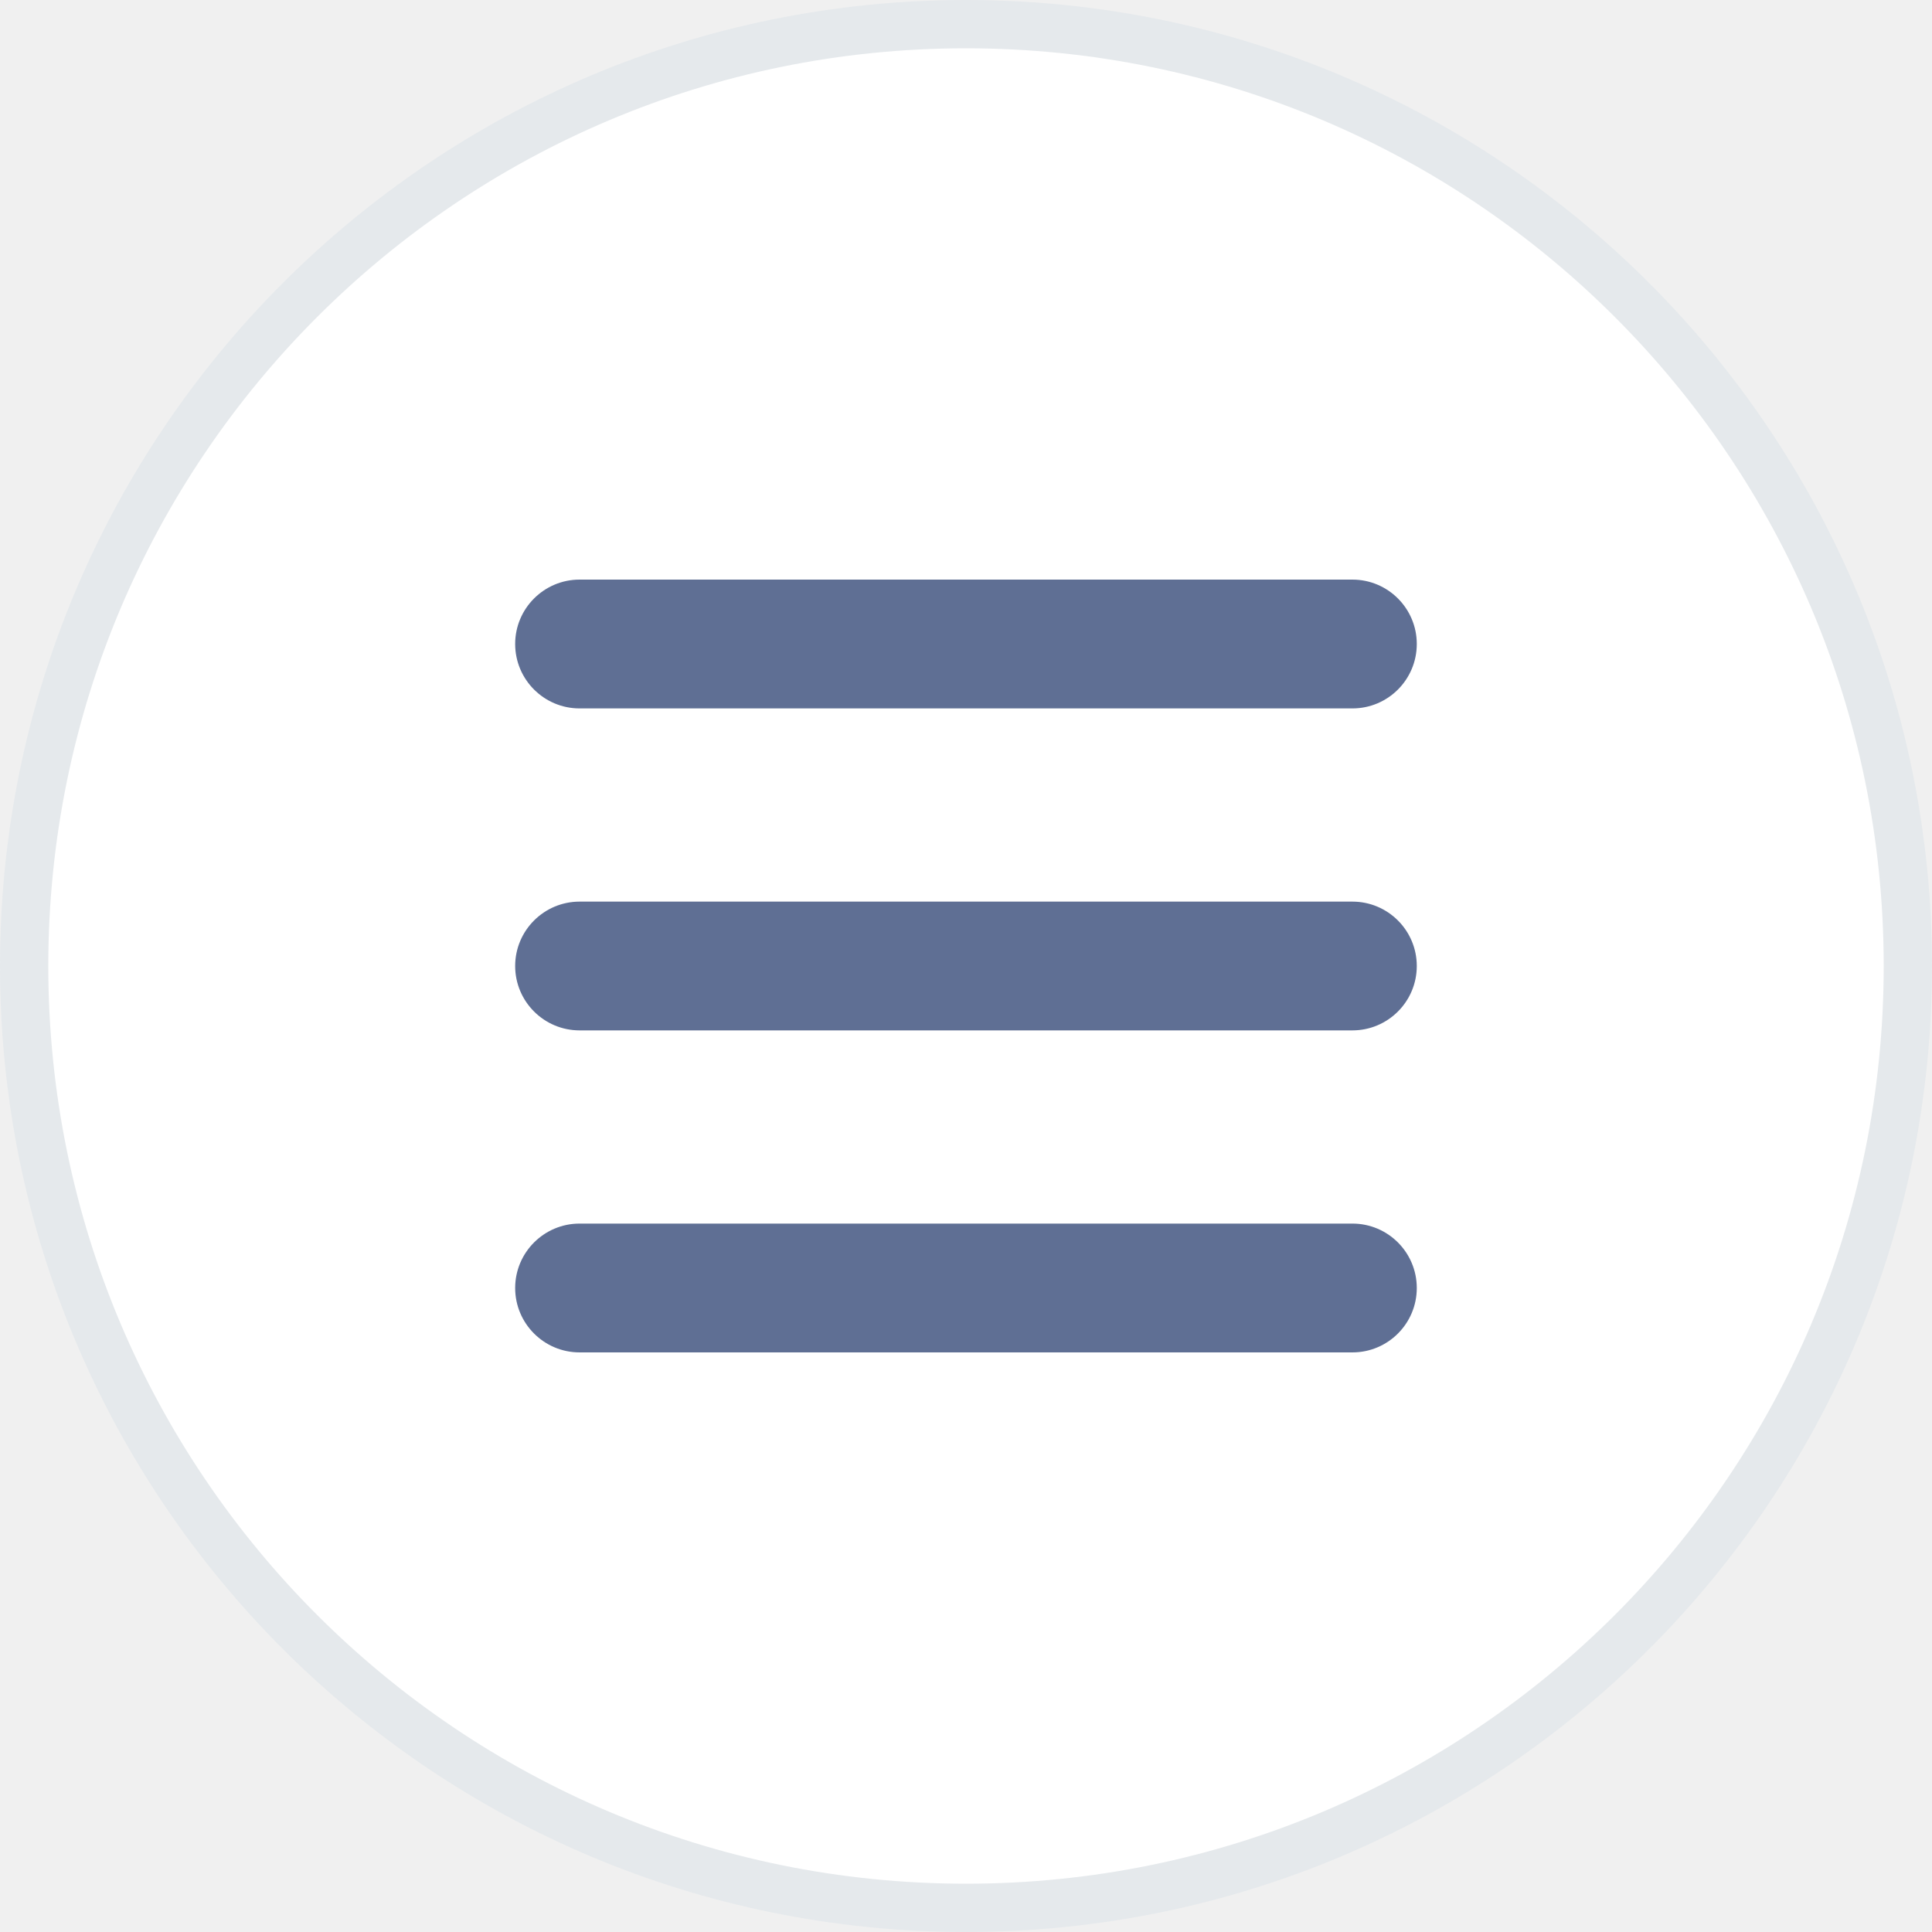
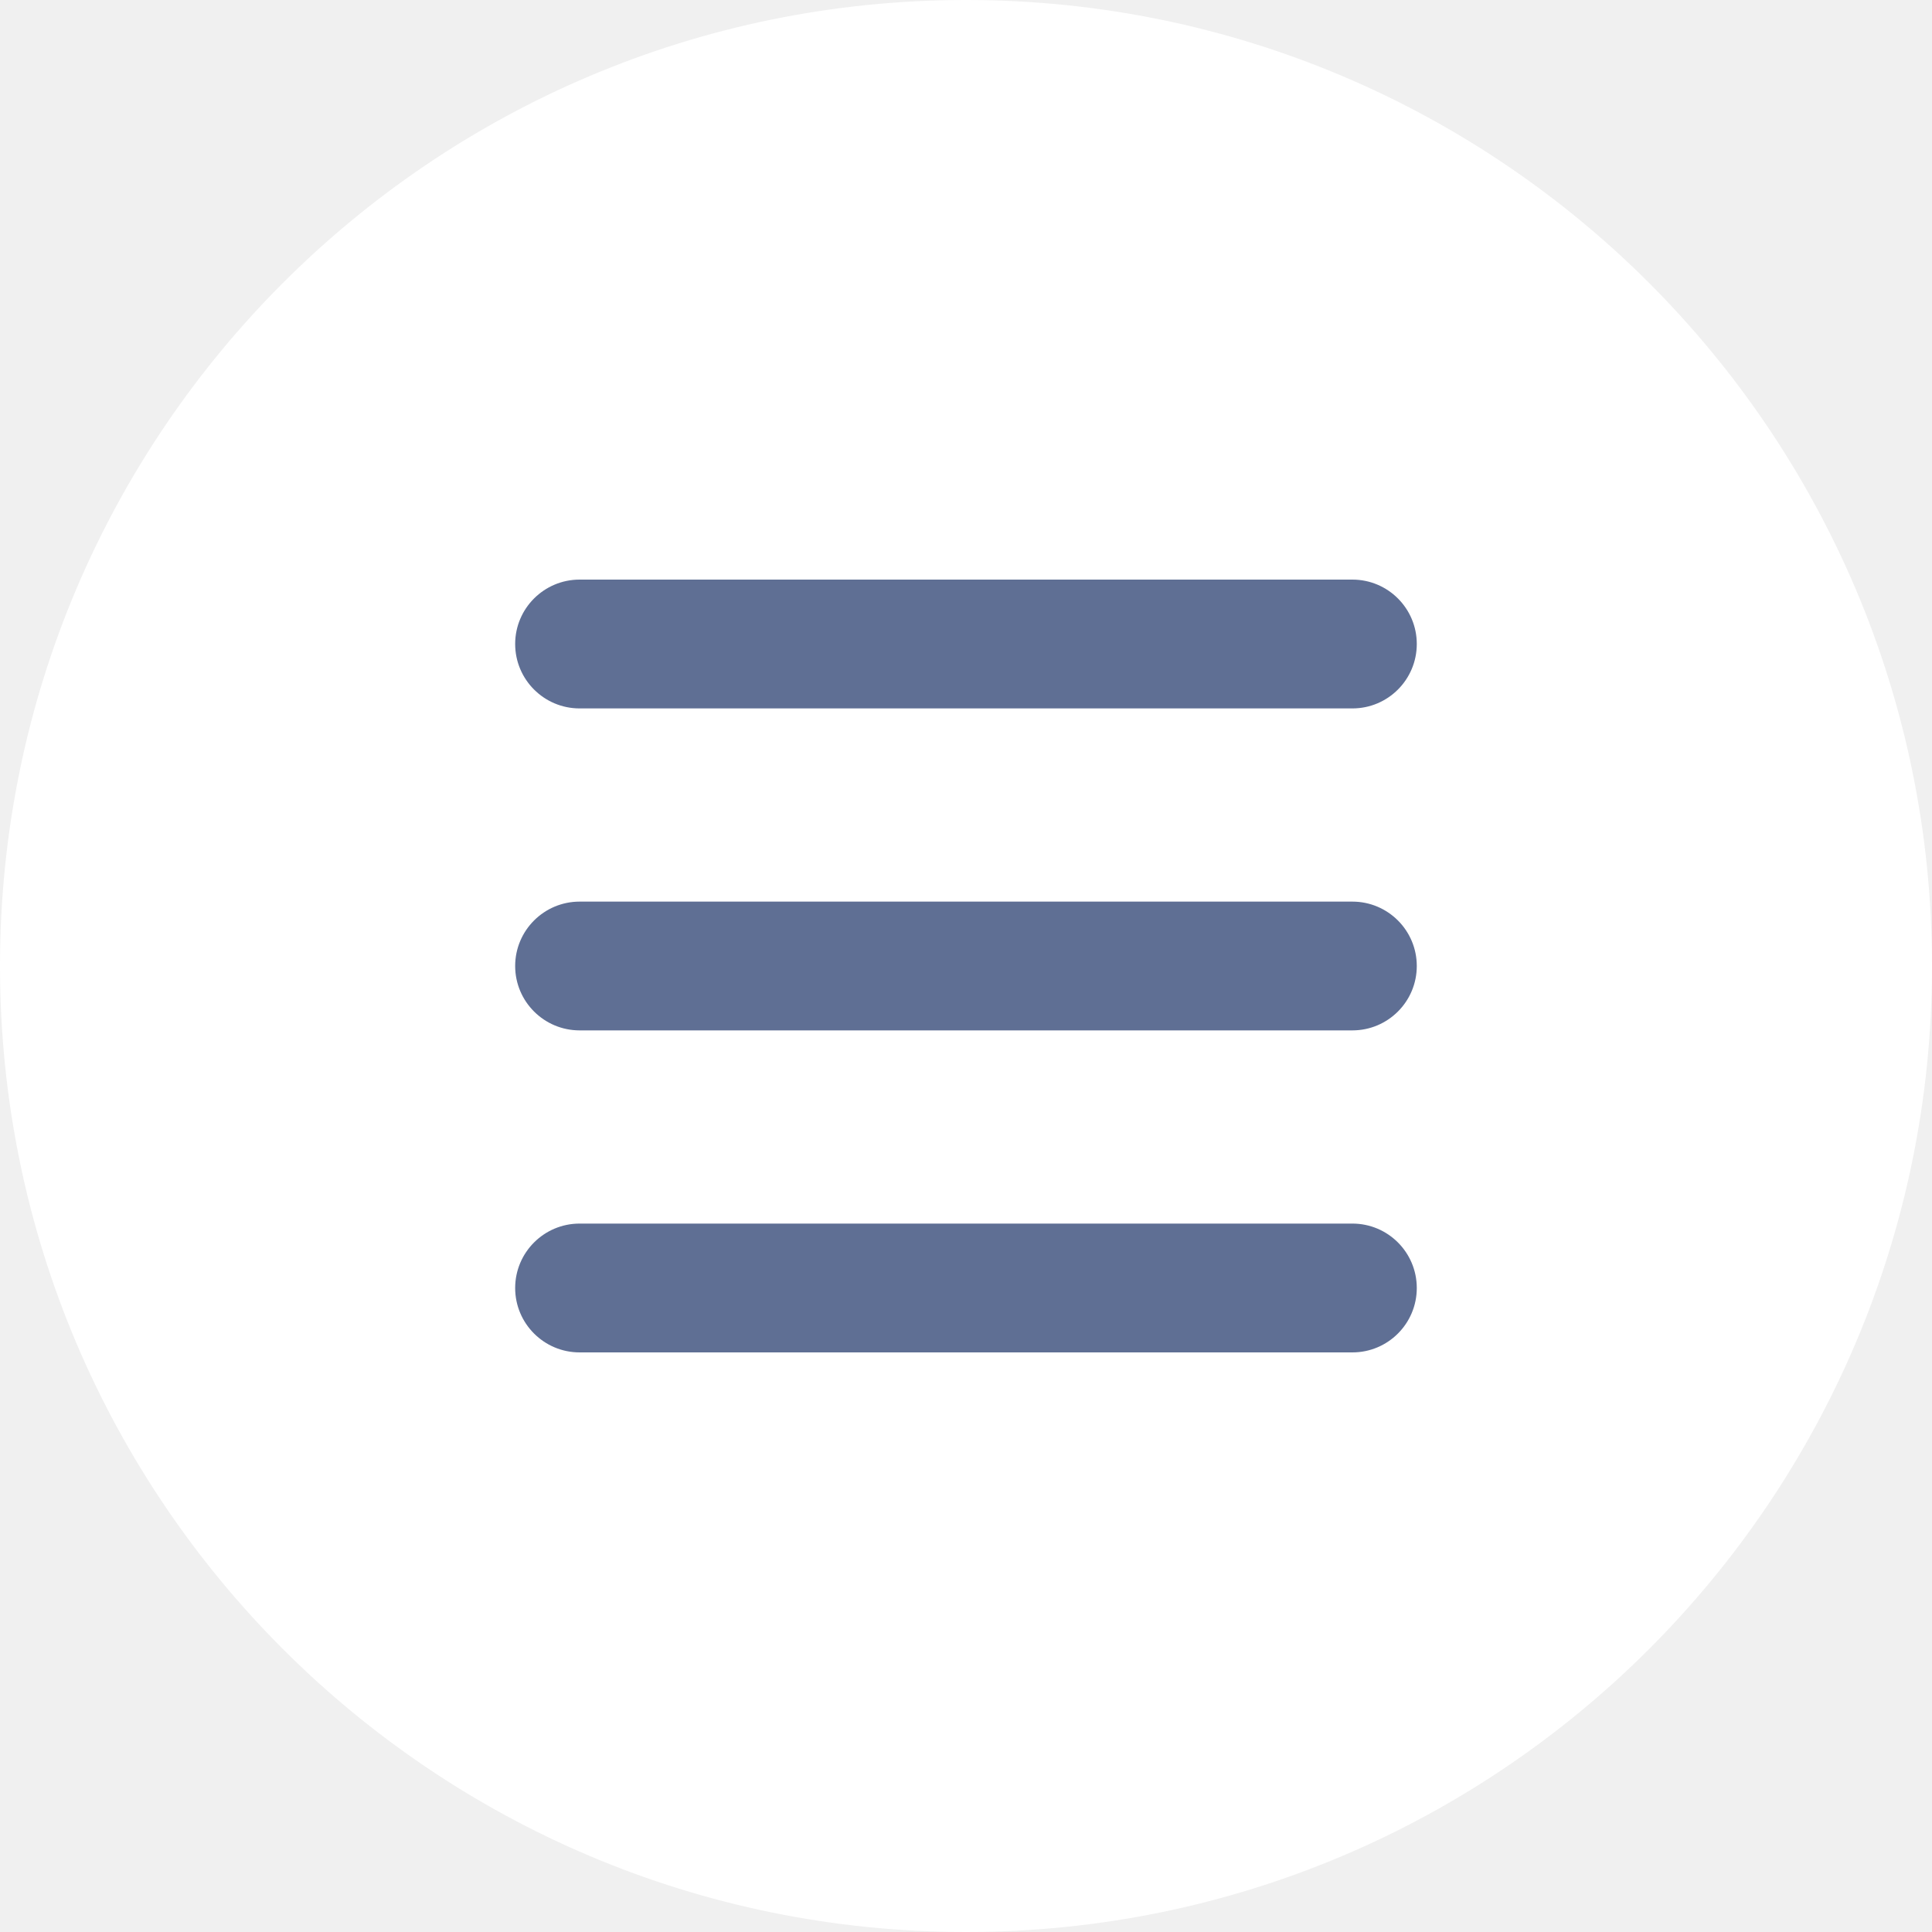
<svg xmlns="http://www.w3.org/2000/svg" width="40" height="40" viewBox="0 0 40 40" fill="none">
-   <path d="M20 0.5C30.77 0.5 39.5 9.23 39.5 20C39.5 30.77 30.77 39.5 20 39.5C9.23 39.5 0.5 30.77 0.5 20C0.5 9.23 9.23 0.5 20 0.5Z" fill="white" />
-   <path d="M20 0.5C30.77 0.5 39.5 9.23 39.5 20C39.5 30.77 30.77 39.5 20 39.5C9.23 39.5 0.5 30.77 0.5 20C0.5 9.23 9.23 0.5 20 0.5Z" stroke="#E5E9EC" />
+   <path d="M0 20C0 8.954 8.954 0 20 0C31.046 0 40 8.954 40 20C40 31.046 31.046 40 20 40C8.954 40 0 31.046 0 20Z" fill="white" />
  <path fill-rule="evenodd" clip-rule="evenodd" d="M10.666 13.333C10.666 12.597 11.264 12 12 12H28C28.736 12 29.333 12.597 29.333 13.333C29.333 14.07 28.736 14.667 28 14.667H12C11.264 14.667 10.666 14.07 10.666 13.333Z" fill="#5F6F94" />
  <path fill-rule="evenodd" clip-rule="evenodd" d="M10.666 20C10.666 19.264 11.264 18.667 12 18.667H28C28.736 18.667 29.333 19.264 29.333 20C29.333 20.736 28.736 21.333 28 21.333H12C11.264 21.333 10.666 20.736 10.666 20Z" fill="#5F6F94" />
  <path fill-rule="evenodd" clip-rule="evenodd" d="M10.666 26.667C10.666 25.93 11.264 25.333 12 25.333H28C28.736 25.333 29.333 25.93 29.333 26.667C29.333 27.403 28.736 28 28 28H12C11.264 28 10.666 27.403 10.666 26.667Z" fill="#5F6F94" />
</svg>
